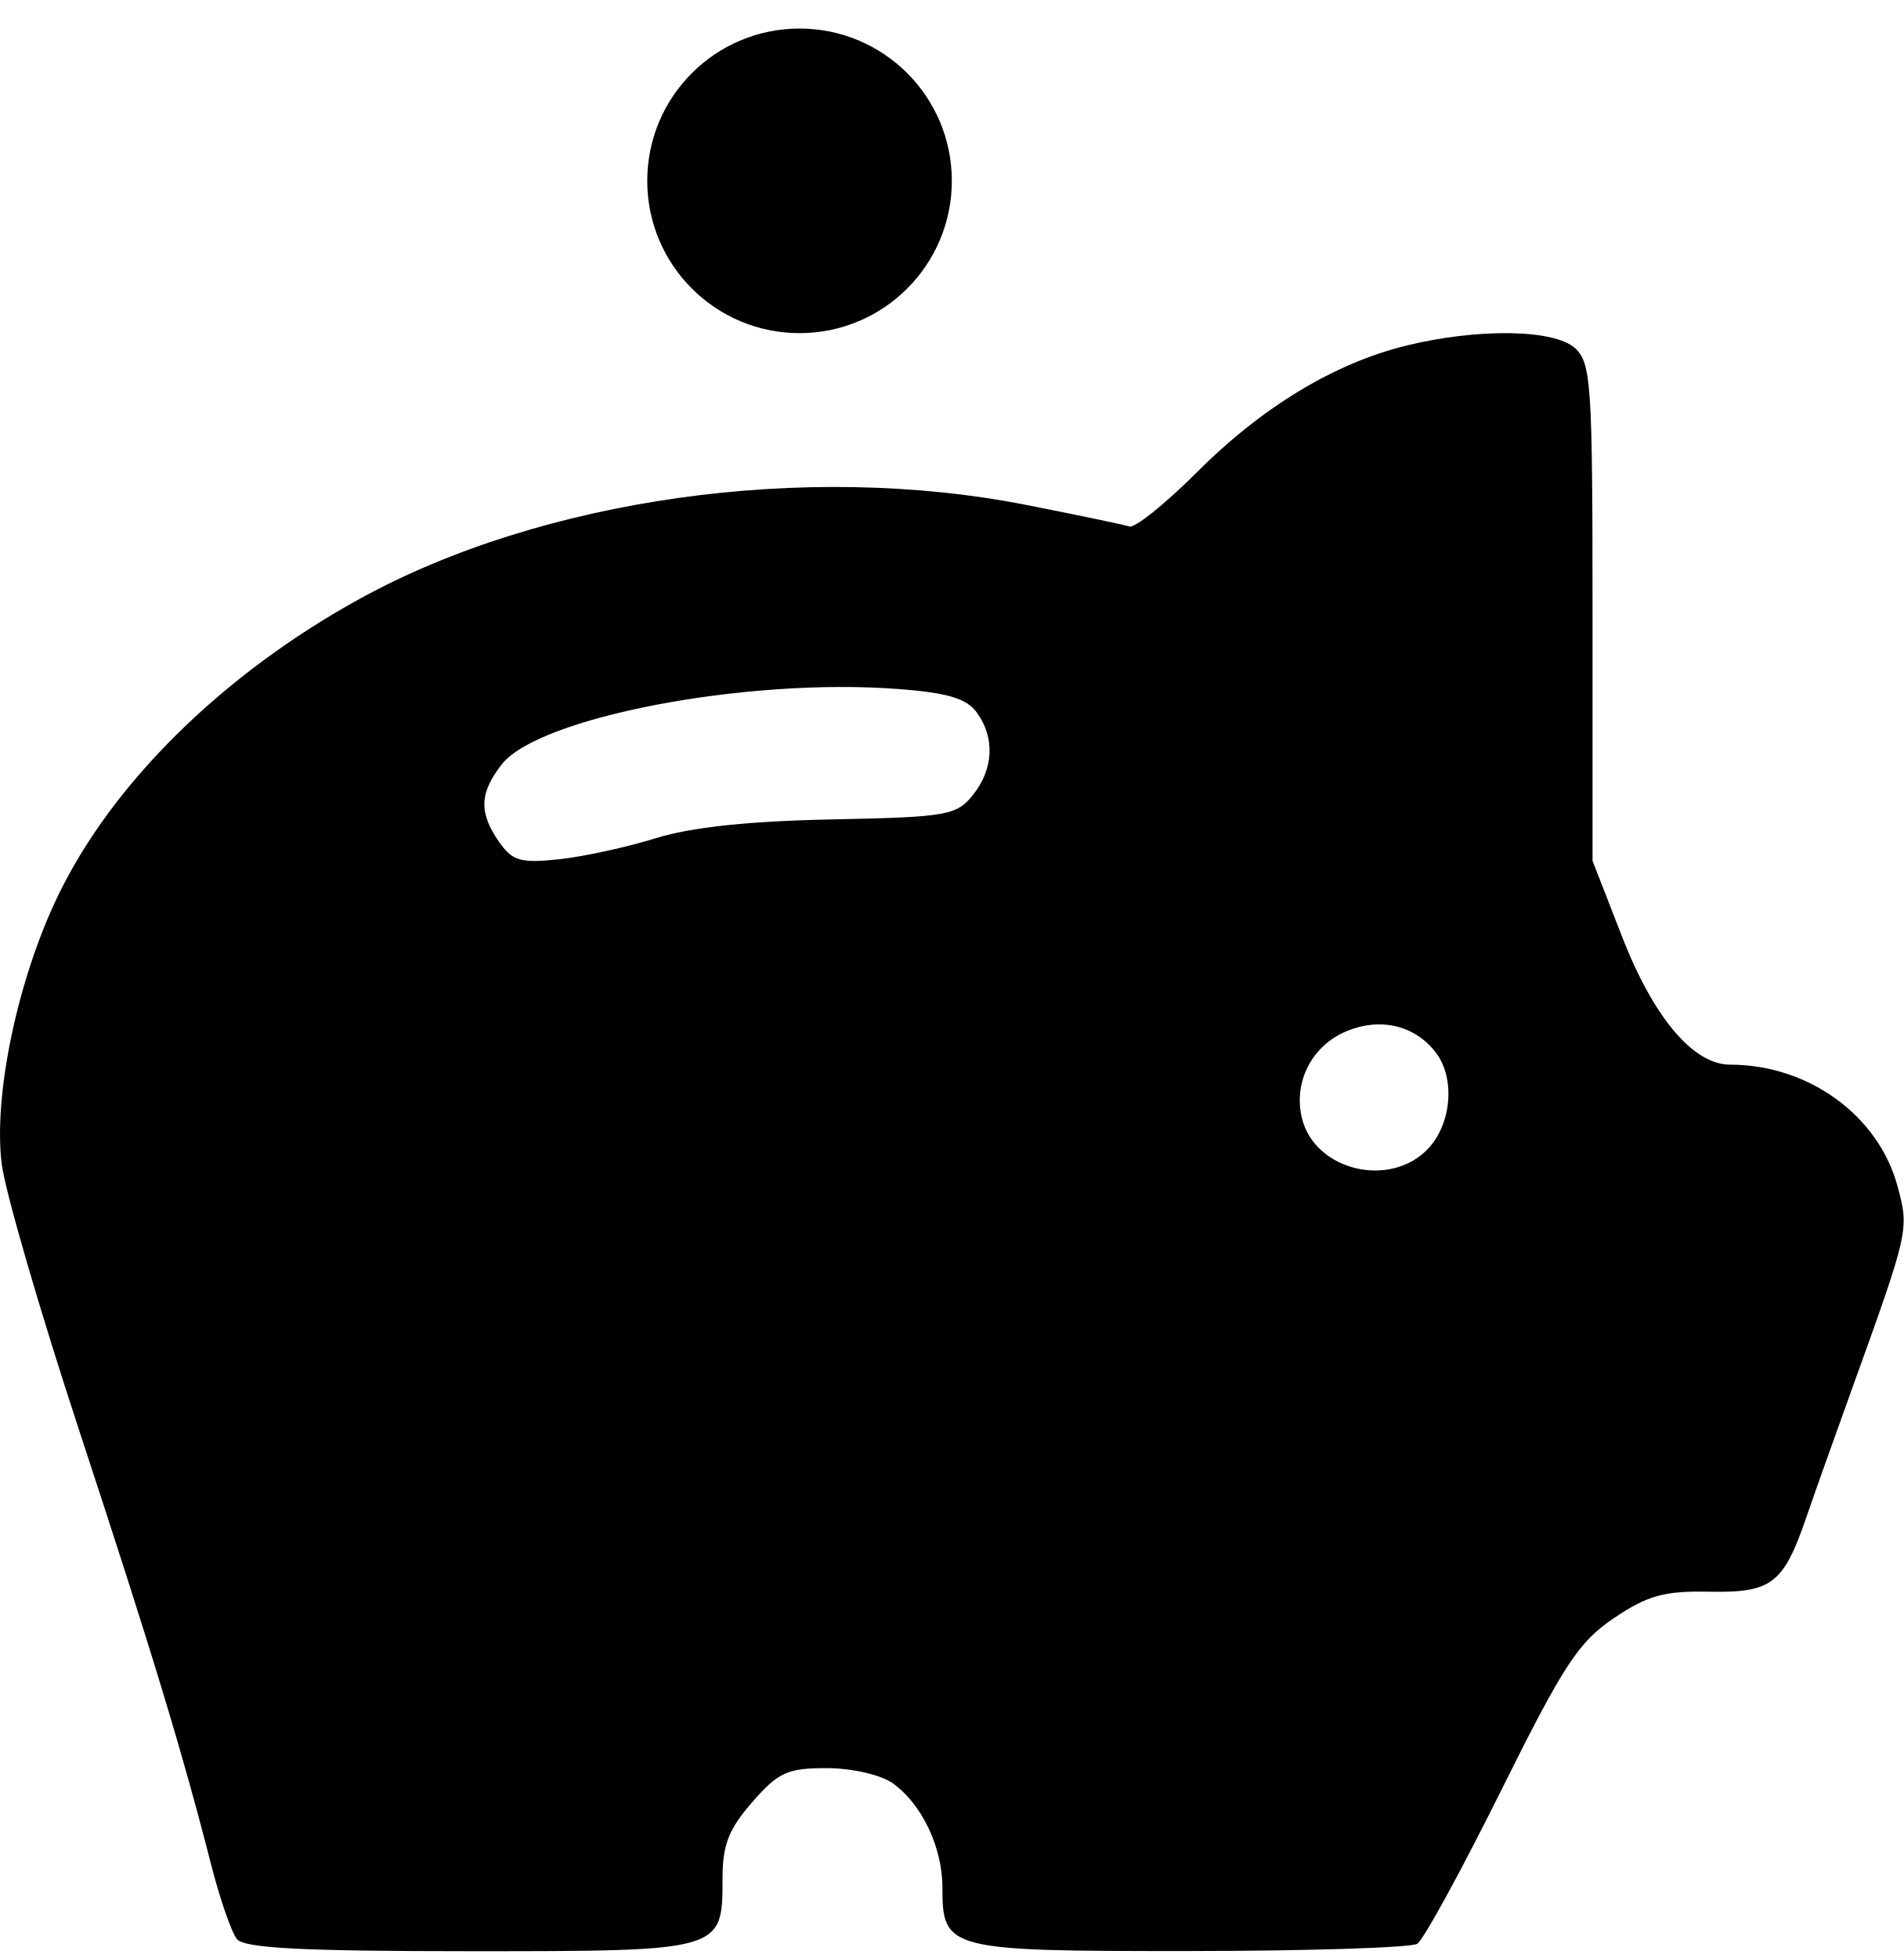
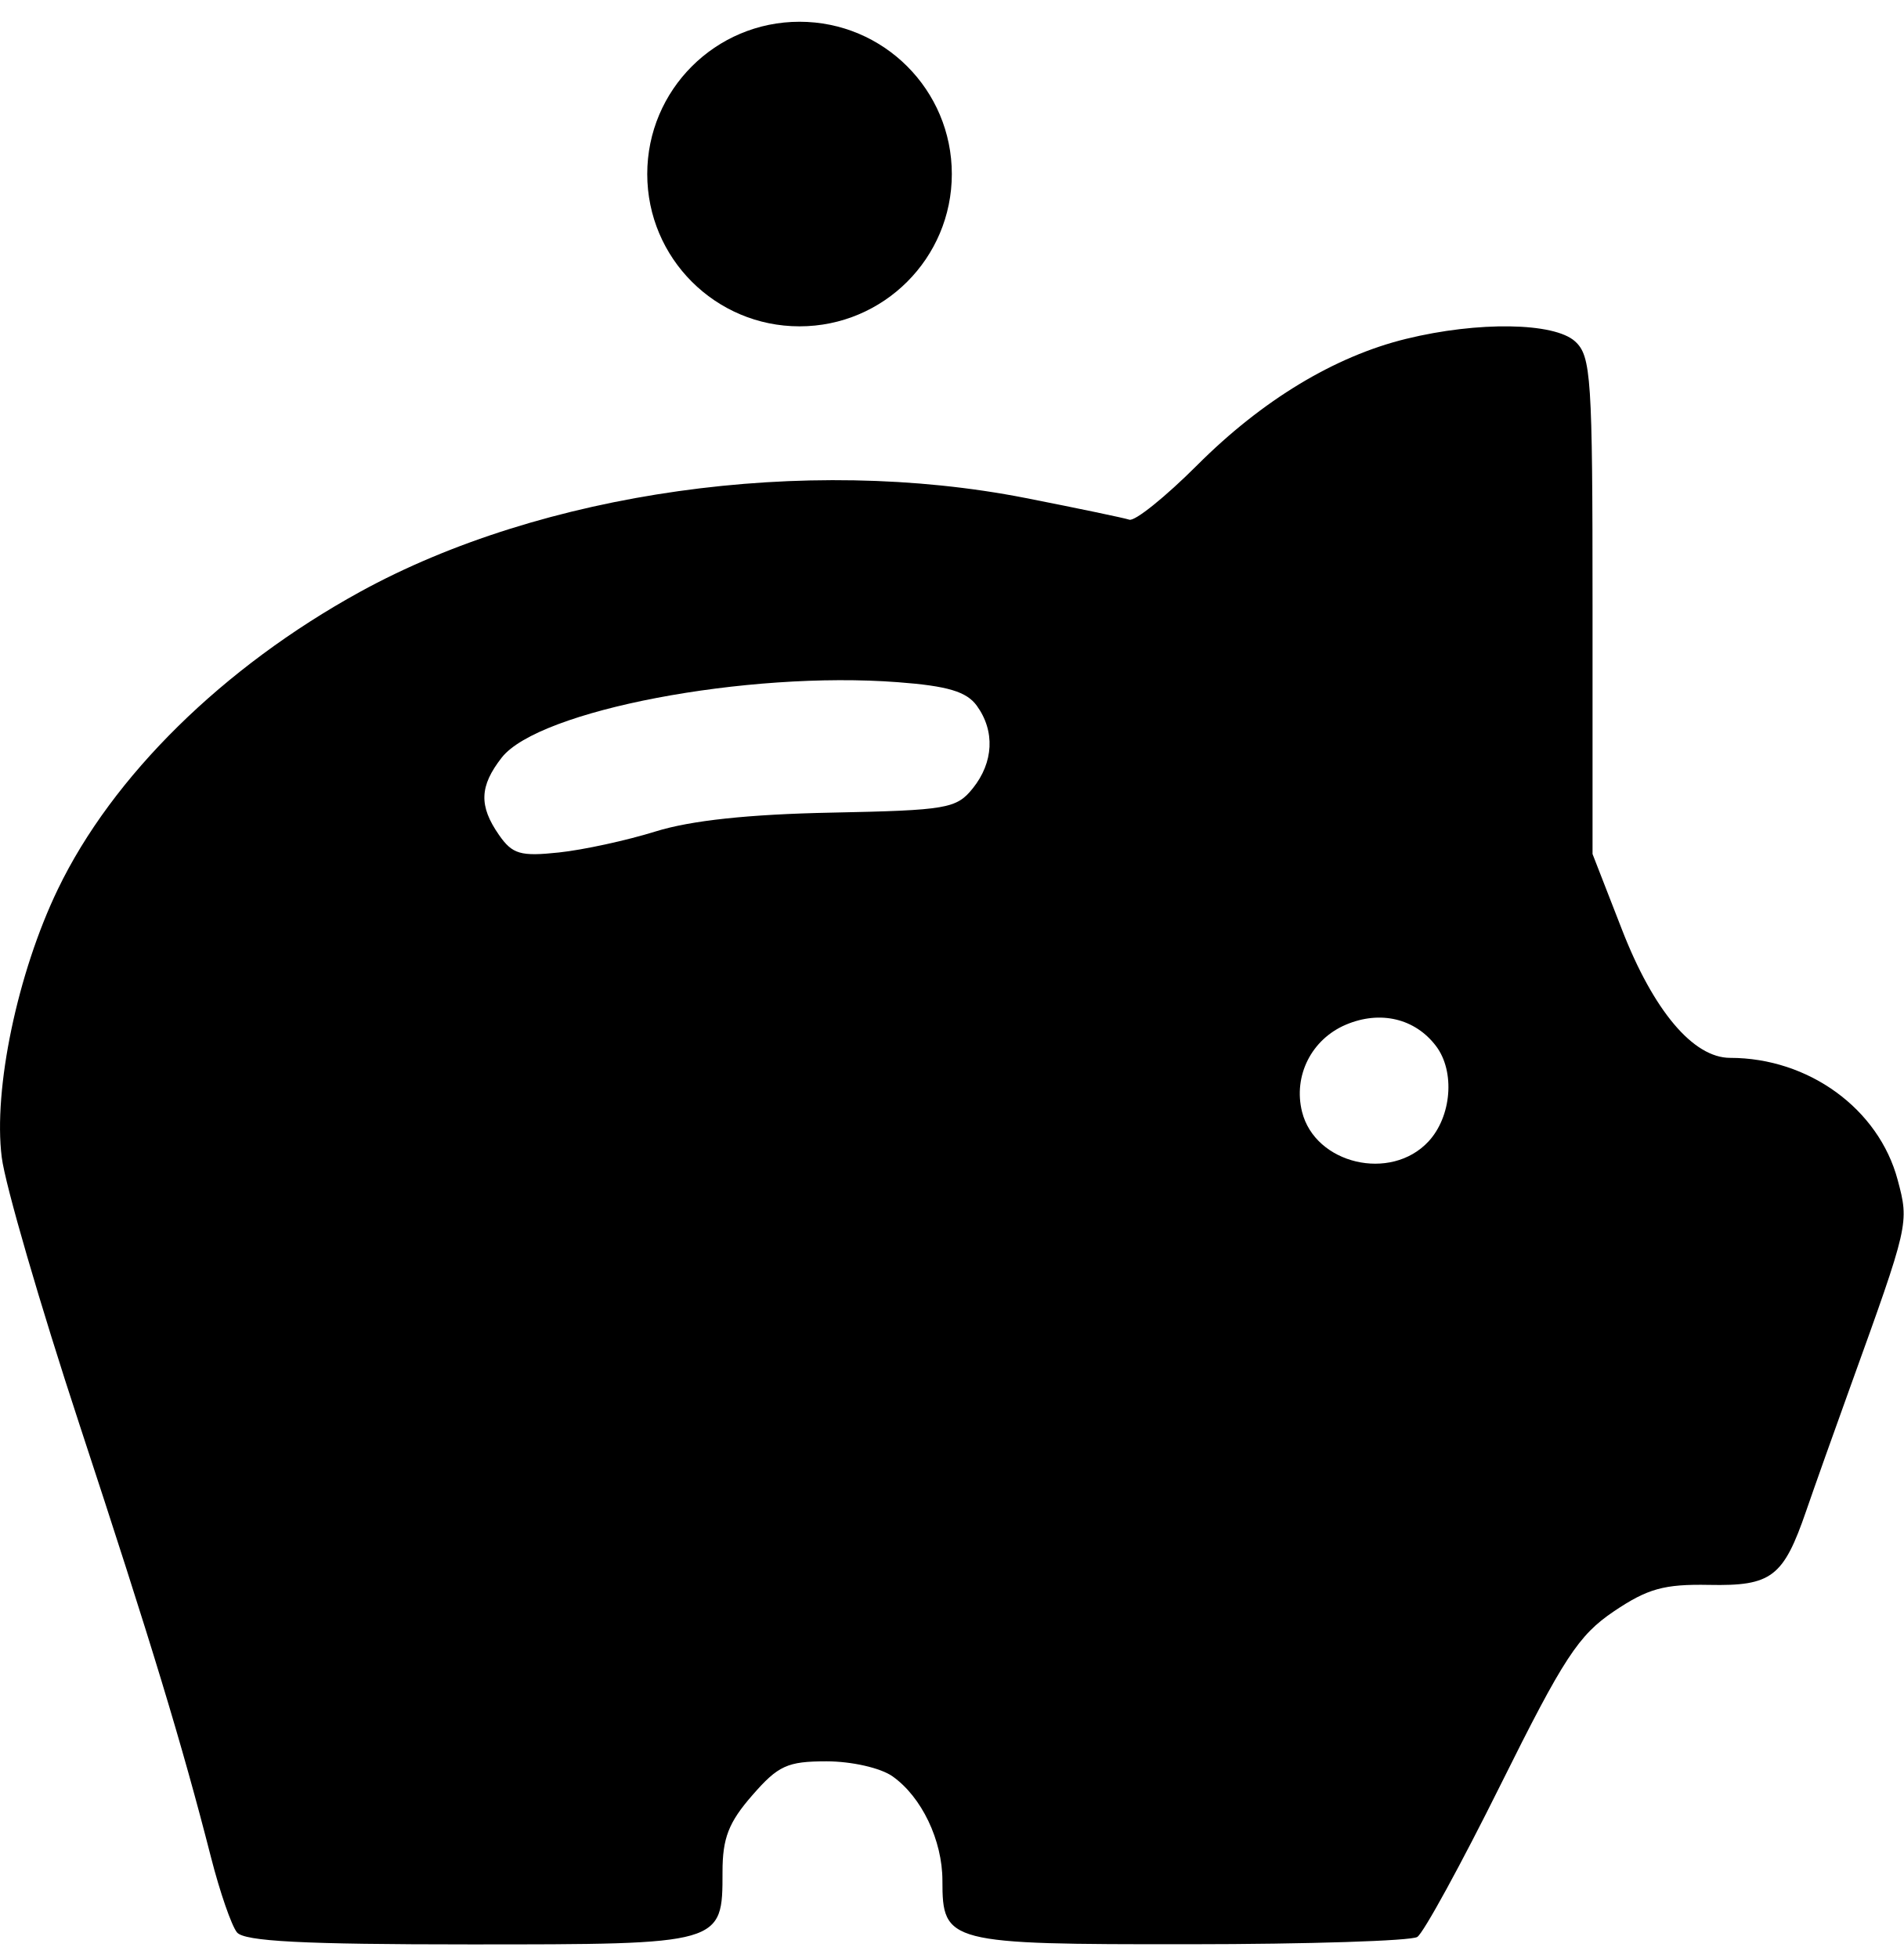
<svg xmlns="http://www.w3.org/2000/svg" width="35" height="36" viewBox="0 0 35 36" fill="none">
-   <path fill-rule="evenodd" clip-rule="evenodd" d="M25.853 6.355C24.54 6.676 23.207 7.482 22.014 8.675C21.428 9.261 20.865 9.714 20.764 9.68C20.662 9.647 19.805 9.468 18.859 9.282C14.801 8.485 9.966 9.167 6.617 11.008C4.101 12.392 2.067 14.393 1.064 16.474C0.322 18.012 -0.126 20.151 0.032 21.404C0.095 21.908 0.737 24.115 1.458 26.307C2.784 30.338 3.345 32.185 3.881 34.28C4.043 34.914 4.257 35.532 4.357 35.654C4.492 35.819 5.572 35.875 8.635 35.875C13.294 35.875 13.284 35.878 13.284 34.54C13.284 33.922 13.396 33.632 13.83 33.135C14.308 32.586 14.476 32.509 15.197 32.509C15.657 32.509 16.191 32.63 16.41 32.785C16.945 33.163 17.327 33.961 17.327 34.702C17.327 35.851 17.421 35.875 21.866 35.872C24.059 35.871 25.945 35.81 26.058 35.738C26.172 35.665 26.863 34.402 27.594 32.931C28.75 30.605 29.022 30.19 29.673 29.751C30.293 29.333 30.597 29.249 31.422 29.265C32.573 29.288 32.789 29.123 33.209 27.902C33.36 27.463 33.723 26.442 34.016 25.631C35.1 22.627 35.103 22.617 34.89 21.819C34.542 20.513 33.254 19.575 31.81 19.575C31.131 19.575 30.4 18.708 29.82 17.214L29.28 15.827V11.261C29.28 7.063 29.255 6.672 28.959 6.402C28.575 6.052 27.174 6.031 25.853 6.355ZM17.959 13.1C18.297 13.566 18.269 14.142 17.885 14.62C17.585 14.993 17.41 15.023 15.292 15.066C13.766 15.096 12.703 15.21 12.054 15.412C11.522 15.578 10.721 15.752 10.273 15.799C9.569 15.874 9.42 15.83 9.174 15.476C8.802 14.941 8.815 14.58 9.224 14.055C9.903 13.185 13.731 12.456 16.509 12.668C17.423 12.737 17.771 12.841 17.959 13.1ZM26.404 19.36C26.756 19.827 26.689 20.655 26.262 21.114C25.569 21.857 24.179 21.528 23.939 20.566C23.774 19.905 24.113 19.233 24.745 18.965C25.377 18.697 26.02 18.85 26.404 19.36Z" fill="black" />
-   <ellipse cx="14.7" cy="3.325" rx="2.8" ry="2.8" fill="black" />
+   <path fill-rule="evenodd" clip-rule="evenodd" d="M25.853 6.23C24.54 6.551 23.207 7.357 22.014 8.55C21.428 9.136 20.865 9.589 20.764 9.555C20.662 9.522 19.805 9.343 18.859 9.157C14.801 8.36 9.966 9.042 6.617 10.883C4.101 12.267 2.067 14.268 1.064 16.349C0.322 17.887 -0.126 20.026 0.032 21.279C0.095 21.783 0.737 23.99 1.458 26.182C2.784 30.213 3.345 32.06 3.881 34.155C4.043 34.789 4.257 35.407 4.357 35.529C4.492 35.694 5.572 35.75 8.635 35.75C13.294 35.75 13.284 35.753 13.284 34.415C13.284 33.797 13.396 33.507 13.83 33.01C14.308 32.461 14.476 32.384 15.197 32.384C15.657 32.384 16.191 32.505 16.41 32.66C16.945 33.038 17.327 33.836 17.327 34.577C17.327 35.726 17.421 35.75 21.866 35.747C24.059 35.746 25.945 35.685 26.058 35.613C26.172 35.54 26.863 34.277 27.594 32.806C28.75 30.48 29.022 30.065 29.673 29.626C30.293 29.208 30.597 29.124 31.422 29.14C32.573 29.163 32.789 28.998 33.209 27.777C33.36 27.338 33.723 26.317 34.016 25.506C35.1 22.502 35.103 22.492 34.89 21.694C34.542 20.388 33.254 19.45 31.81 19.45C31.131 19.45 30.4 18.583 29.82 17.089L29.28 15.702V11.136C29.28 6.938 29.255 6.547 28.959 6.277C28.575 5.927 27.174 5.906 25.853 6.23ZM17.959 12.975C18.297 13.441 18.269 14.017 17.885 14.495C17.585 14.868 17.41 14.898 15.292 14.941C13.766 14.971 12.703 15.085 12.054 15.287C11.522 15.453 10.721 15.627 10.273 15.674C9.569 15.749 9.42 15.705 9.174 15.351C8.802 14.816 8.815 14.455 9.224 13.93C9.903 13.06 13.731 12.331 16.509 12.543C17.423 12.612 17.771 12.716 17.959 12.975ZM26.404 19.235C26.756 19.702 26.689 20.53 26.262 20.989C25.569 21.732 24.179 21.403 23.939 20.441C23.774 19.78 24.113 19.108 24.745 18.84C25.377 18.572 26.02 18.725 26.404 19.235Z" fill="black" />
+   <ellipse cx="14.7" cy="3.2" rx="2.8" ry="2.8" fill="black" />
</svg>
